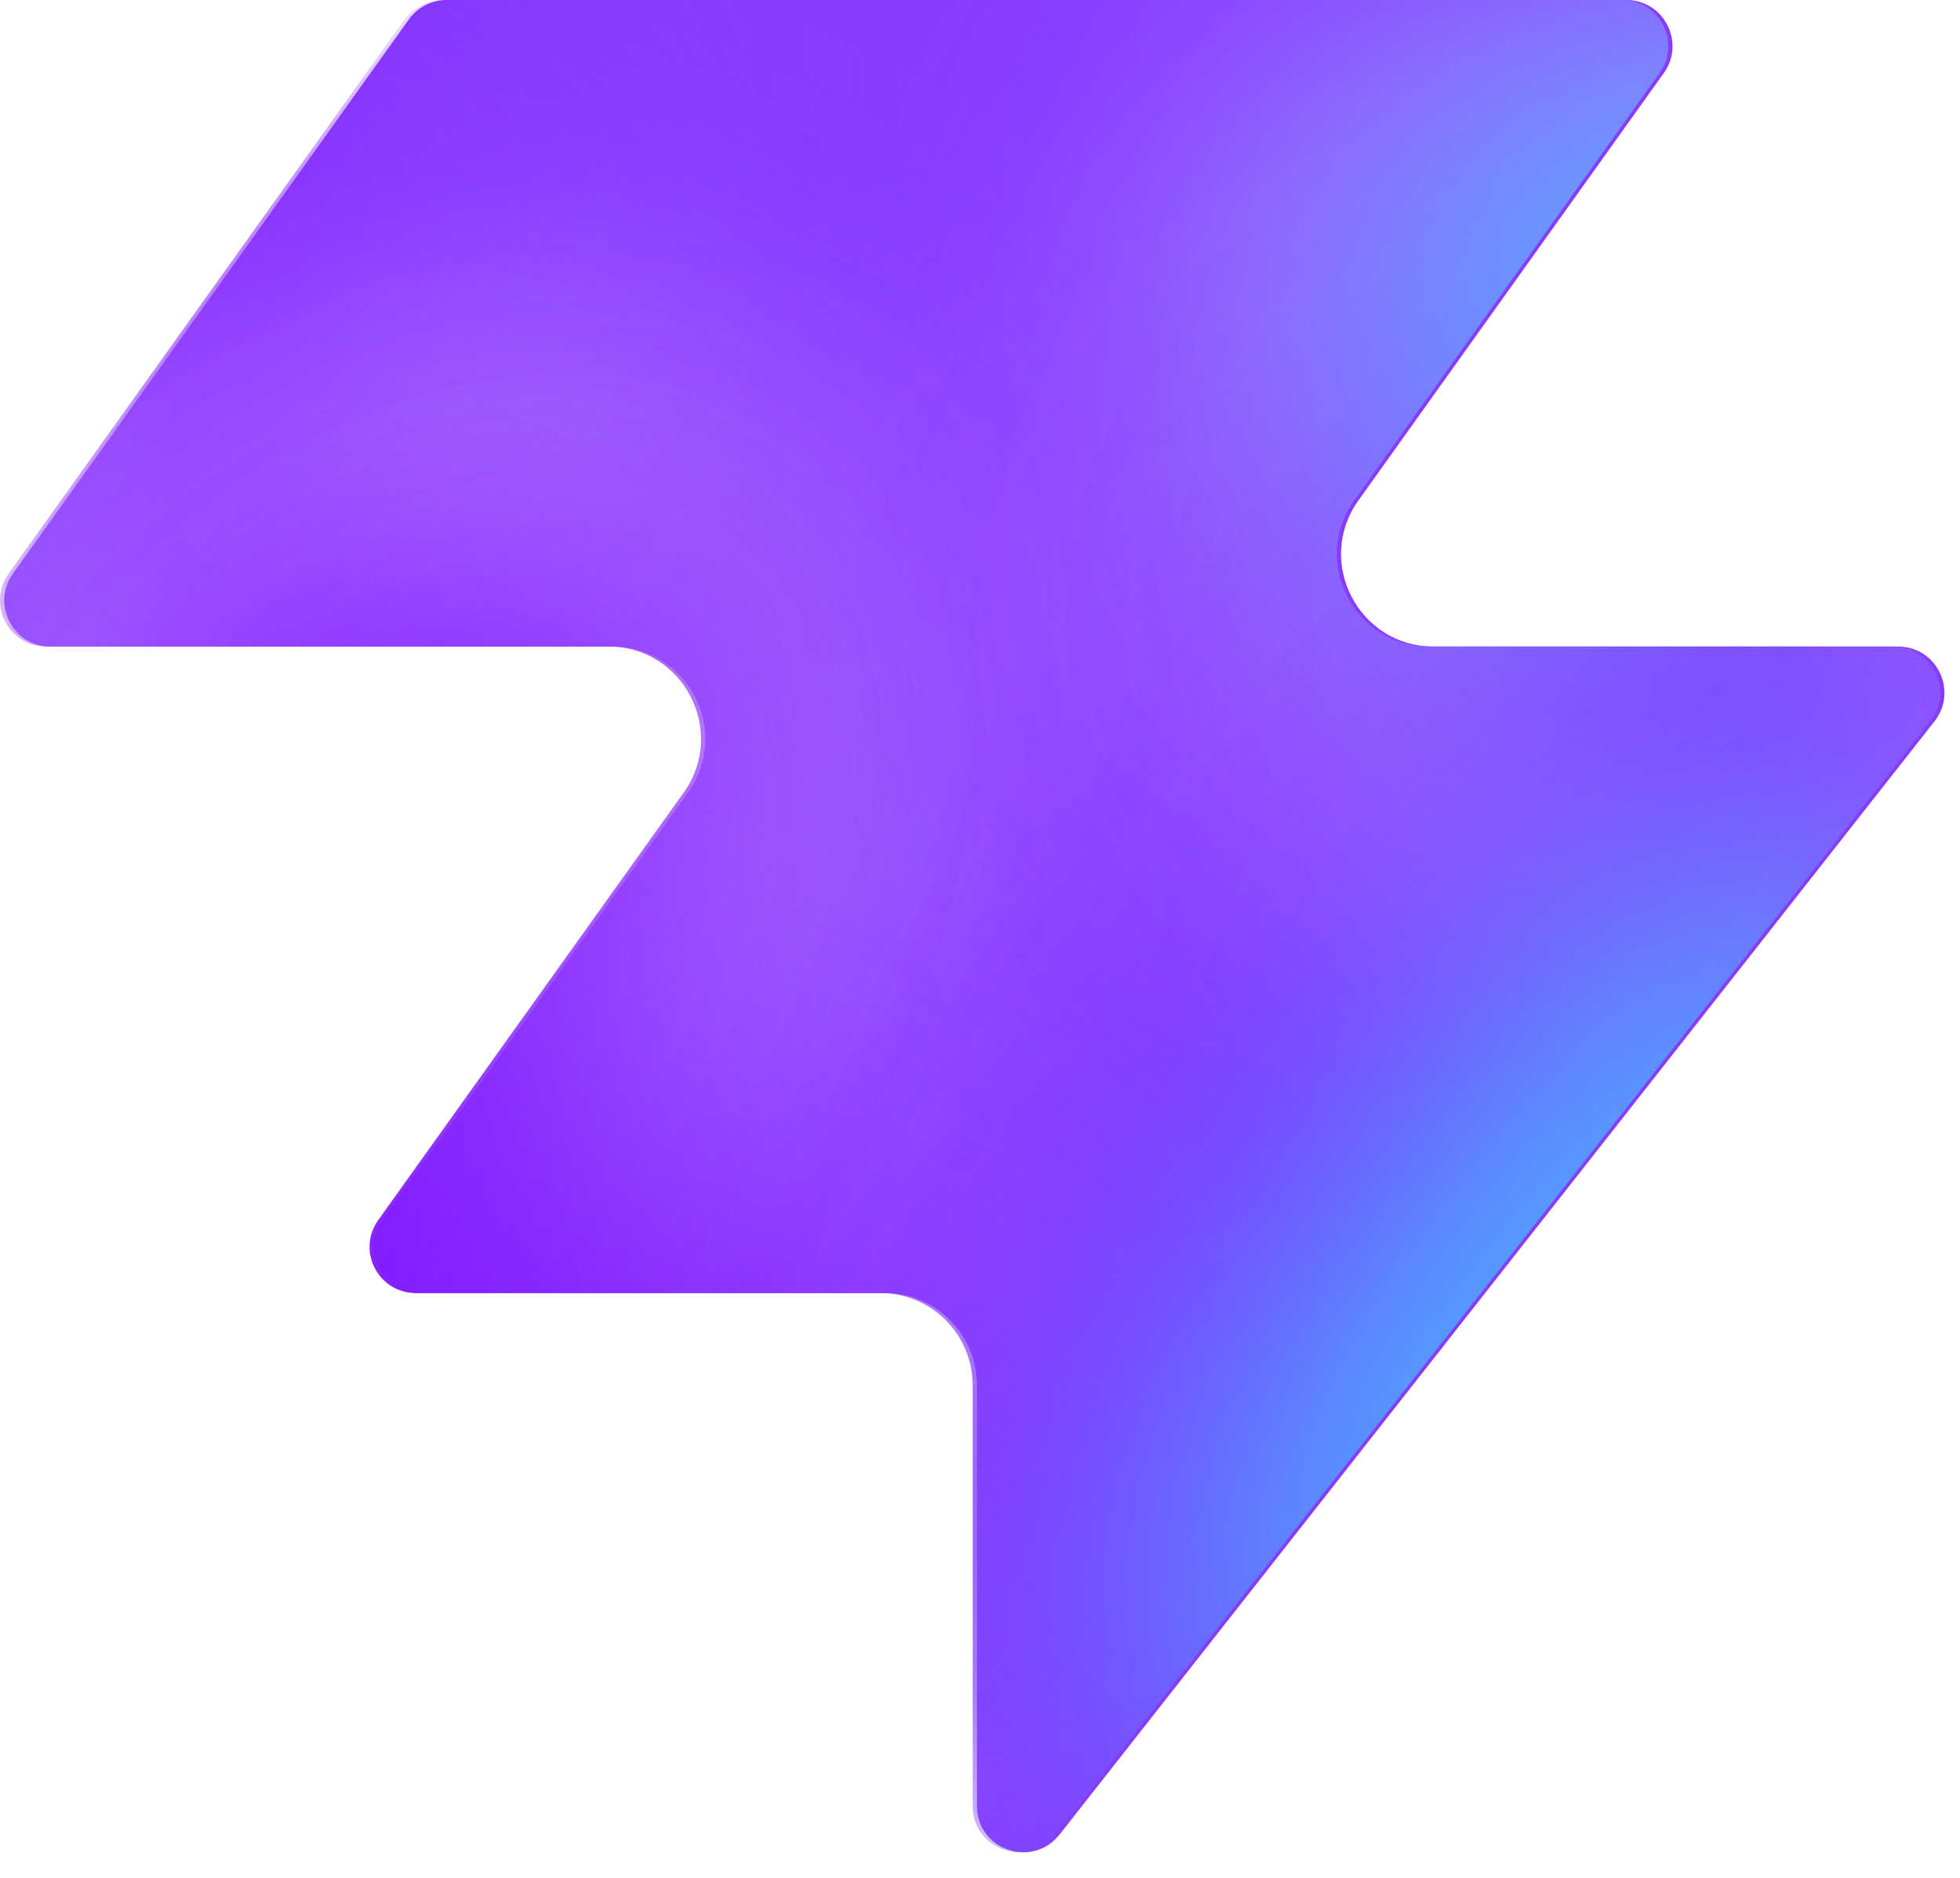
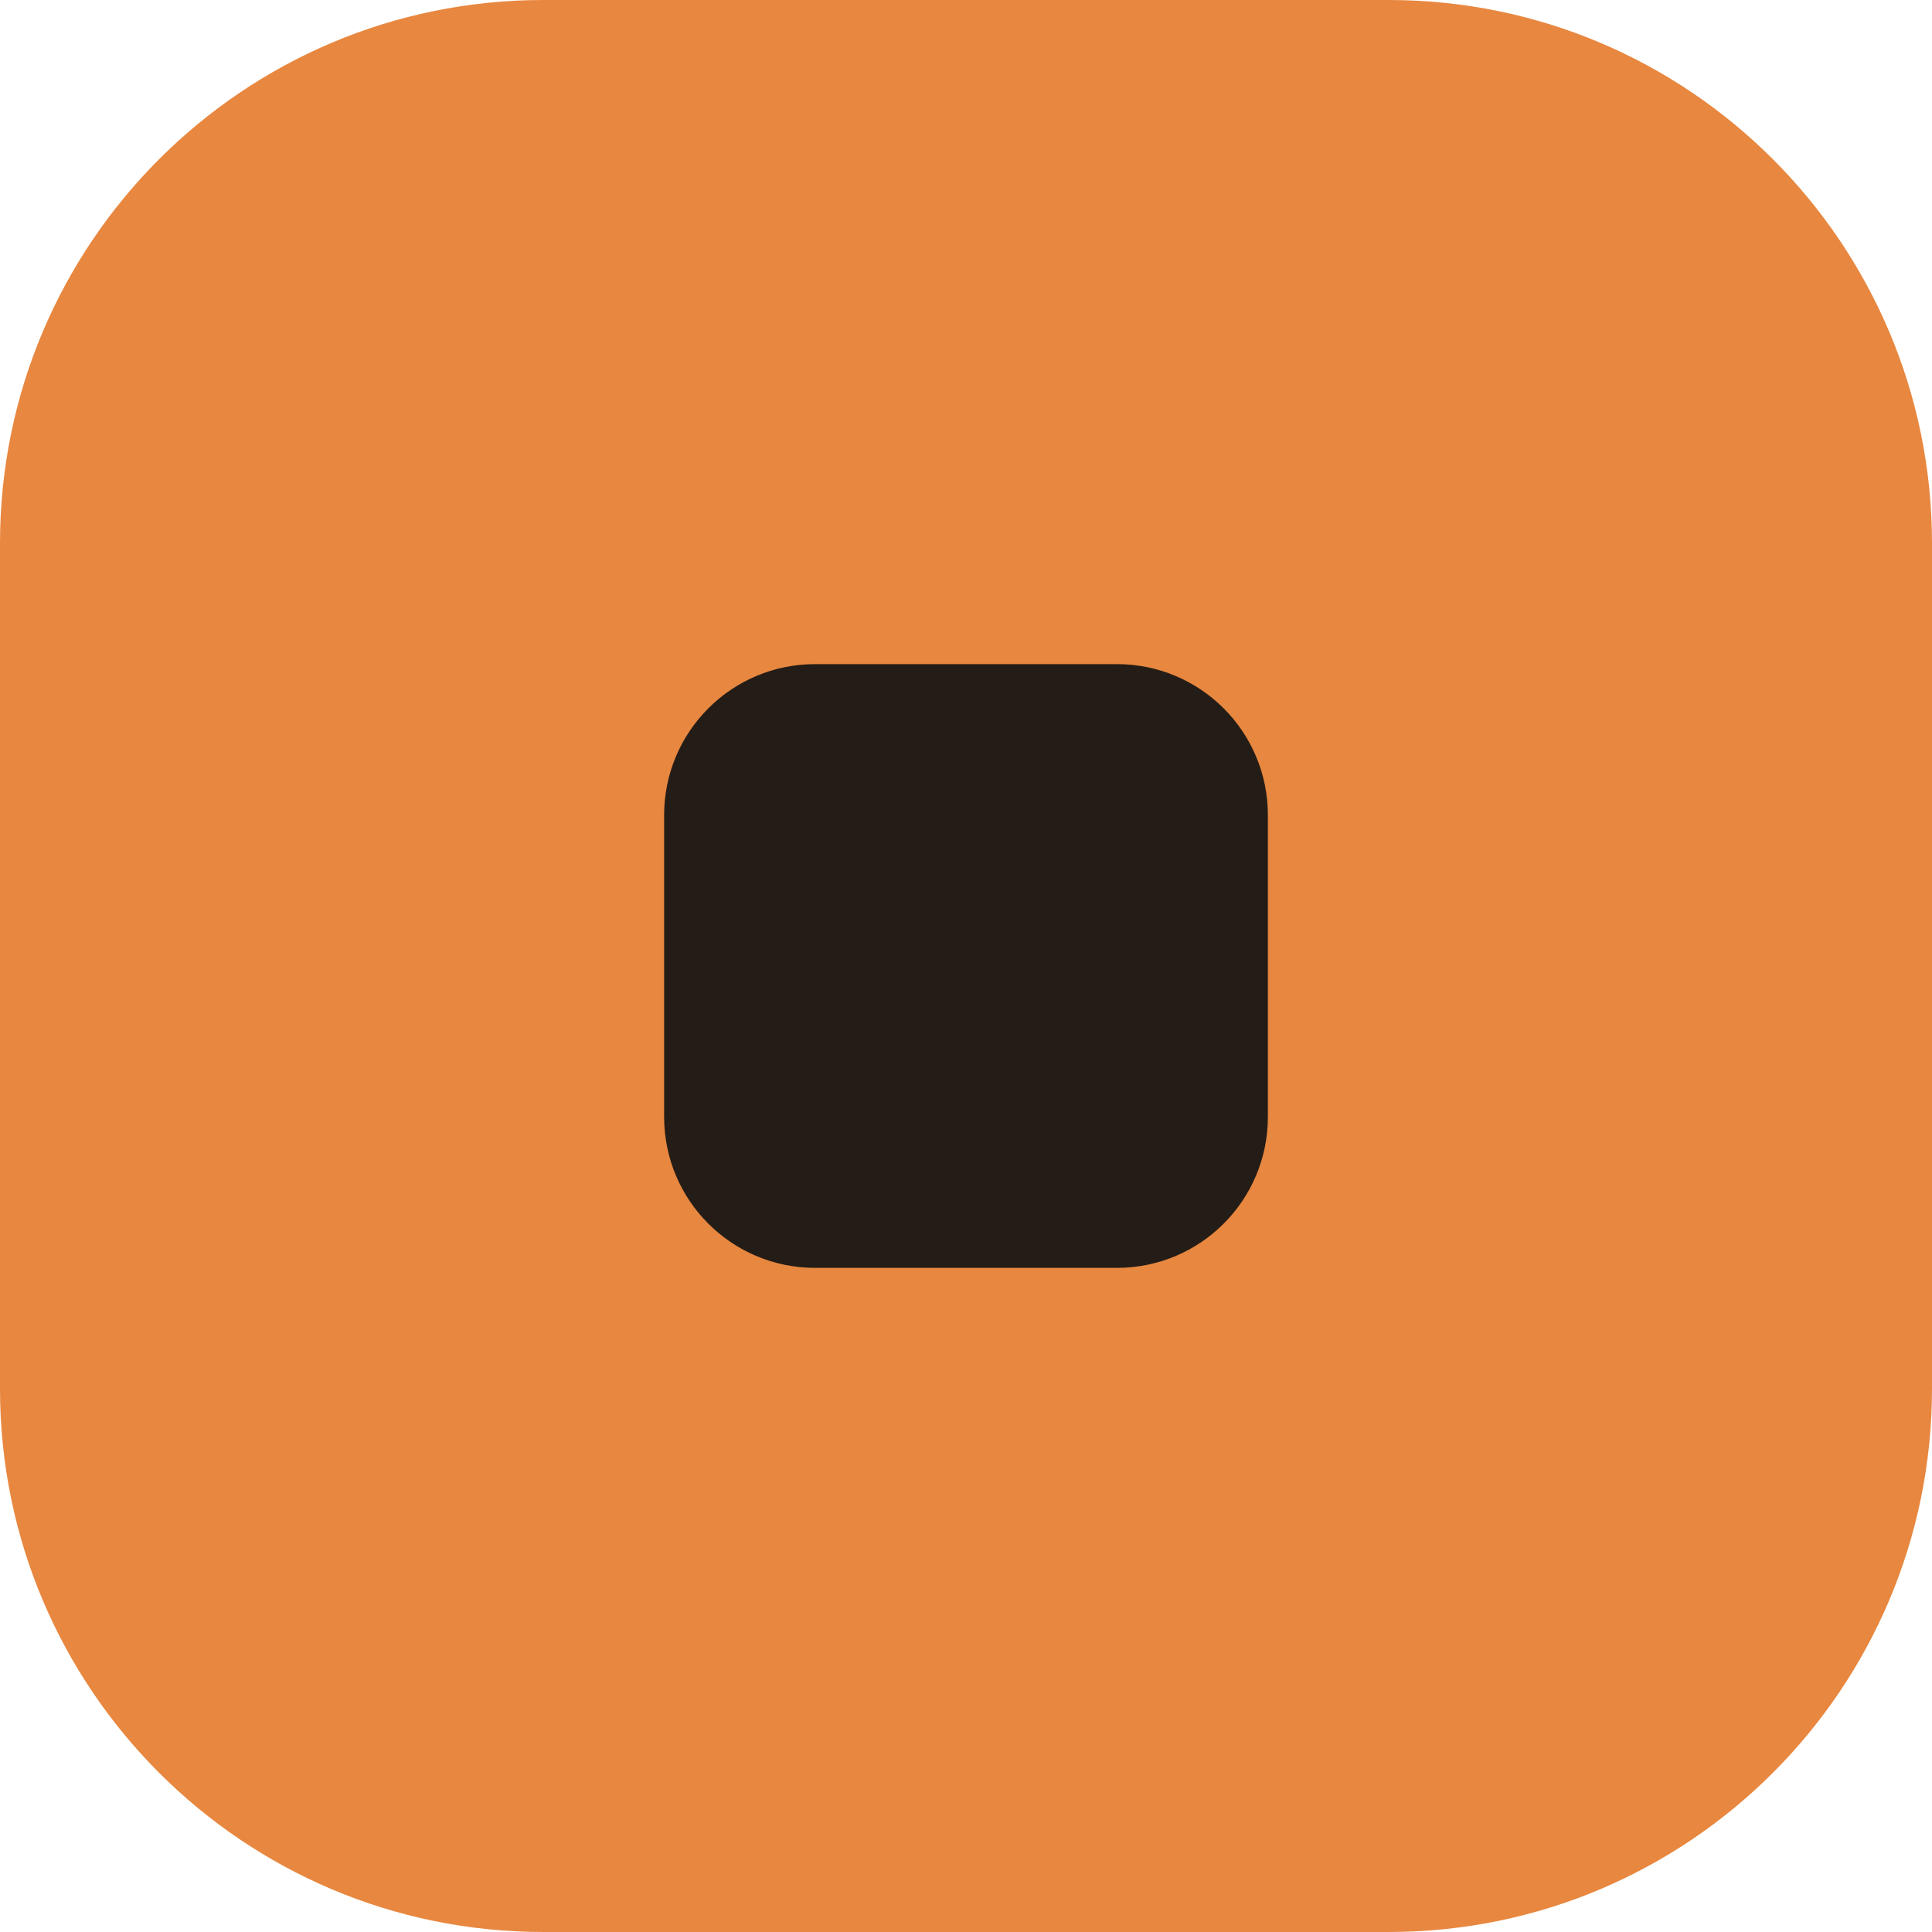
- <svg xmlns="http://www.w3.org/2000/svg" width="48" height="46" fill="none" viewBox="0 0 48 46">
-   <path fill="#863bff" d="M25.946 44.938c-.664.845-2.021.375-2.021-.698V33.937a2.26 2.26 0 0 0-2.262-2.262H10.287c-.92 0-1.456-1.04-.92-1.788l7.48-10.471c1.07-1.497 0-3.578-1.842-3.578H1.237c-.92 0-1.456-1.04-.92-1.788L10.013.474c.214-.297.556-.474.92-.474h28.894c.92 0 1.456 1.04.92 1.788l-7.48 10.471c-1.07 1.498 0 3.579 1.842 3.579h11.377c.943 0 1.473 1.088.89 1.83L25.947 44.94z" style="fill:#863bff;fill:color(display-p3 .525 .23 1);fill-opacity:1" />
-   <mask id="a" width="48" height="46" x="0" y="0" maskUnits="userSpaceOnUse" style="mask-type:alpha">
-     <path fill="#000" d="M25.842 44.938c-.664.844-2.021.375-2.021-.698V33.937a2.26 2.26 0 0 0-2.262-2.262H10.183c-.92 0-1.456-1.04-.92-1.788l7.48-10.471c1.07-1.498 0-3.579-1.842-3.579H1.133c-.92 0-1.456-1.04-.92-1.787L9.91.473c.214-.297.556-.474.92-.474h28.894c.92 0 1.456 1.04.92 1.788l-7.48 10.471c-1.07 1.498 0 3.578 1.842 3.578h11.377c.943 0 1.473 1.088.89 1.832L25.843 44.94z" style="fill:#000;fill-opacity:1" />
-   </mask>
-   <g mask="url(#a)">
-     <g filter="url(#b)">
-       <ellipse cx="5.508" cy="14.704" fill="#ede6ff" rx="5.508" ry="14.704" style="fill:#ede6ff;fill:color(display-p3 .927 .903 1);fill-opacity:1" transform="matrix(.00324 1 1 -.00324 -4.47 31.516)" />
-     </g>
-     <g filter="url(#c)">
-       <ellipse cx="10.399" cy="29.851" fill="#ede6ff" rx="10.399" ry="29.851" style="fill:#ede6ff;fill:color(display-p3 .927 .903 1);fill-opacity:1" transform="matrix(.00324 1 1 -.00324 -39.328 7.883)" />
-     </g>
-     <g filter="url(#d)">
-       <ellipse cx="5.508" cy="30.487" fill="#7e14ff" rx="5.508" ry="30.487" style="fill:#7e14ff;fill:color(display-p3 .492 .077 1);fill-opacity:1" transform="rotate(89.814 -25.913 -14.639)scale(1 -1)" />
-     </g>
-     <g filter="url(#e)">
-       <ellipse cx="5.508" cy="30.599" fill="#7e14ff" rx="5.508" ry="30.599" style="fill:#7e14ff;fill:color(display-p3 .492 .077 1);fill-opacity:1" transform="rotate(89.814 -32.644 -3.334)scale(1 -1)" />
-     </g>
-     <g filter="url(#f)">
-       <ellipse cx="5.508" cy="30.599" fill="#7e14ff" rx="5.508" ry="30.599" style="fill:#7e14ff;fill:color(display-p3 .492 .077 1);fill-opacity:1" transform="matrix(.00324 1 1 -.00324 -34.34 30.47)" />
-     </g>
-     <g filter="url(#g)">
-       <ellipse cx="14.072" cy="22.078" fill="#ede6ff" rx="14.072" ry="22.078" style="fill:#ede6ff;fill:color(display-p3 .927 .903 1);fill-opacity:1" transform="rotate(93.35 24.506 48.493)scale(-1 1)" />
-     </g>
-     <g filter="url(#h)">
-       <ellipse cx="3.47" cy="21.501" fill="#7e14ff" rx="3.47" ry="21.501" style="fill:#7e14ff;fill:color(display-p3 .492 .077 1);fill-opacity:1" transform="rotate(89.009 28.708 47.59)scale(-1 1)" />
-     </g>
-     <g filter="url(#i)">
-       <ellipse cx="3.47" cy="21.501" fill="#7e14ff" rx="3.47" ry="21.501" style="fill:#7e14ff;fill:color(display-p3 .492 .077 1);fill-opacity:1" transform="rotate(89.009 28.708 47.59)scale(-1 1)" />
-     </g>
-     <g filter="url(#j)">
-       <ellipse cx=".387" cy="8.972" fill="#7e14ff" rx="4.407" ry="29.108" style="fill:#7e14ff;fill:color(display-p3 .492 .077 1);fill-opacity:1" transform="rotate(39.51 .387 8.972)" />
-     </g>
-     <g filter="url(#k)">
-       <ellipse cx="47.523" cy="-6.092" fill="#7e14ff" rx="4.407" ry="29.108" style="fill:#7e14ff;fill:color(display-p3 .492 .077 1);fill-opacity:1" transform="rotate(37.892 47.523 -6.092)" />
-     </g>
-     <g filter="url(#l)">
-       <ellipse cx="41.412" cy="6.333" fill="#47bfff" rx="5.971" ry="9.665" style="fill:#47bfff;fill:color(display-p3 .28 .748 1);fill-opacity:1" transform="rotate(37.892 41.412 6.333)" />
-     </g>
-     <g filter="url(#m)">
-       <ellipse cx="-1.879" cy="38.332" fill="#7e14ff" rx="4.407" ry="29.108" style="fill:#7e14ff;fill:color(display-p3 .492 .077 1);fill-opacity:1" transform="rotate(37.892 -1.88 38.332)" />
-     </g>
-     <g filter="url(#n)">
-       <ellipse cx="-1.879" cy="38.332" fill="#7e14ff" rx="4.407" ry="29.108" style="fill:#7e14ff;fill:color(display-p3 .492 .077 1);fill-opacity:1" transform="rotate(37.892 -1.88 38.332)" />
-     </g>
-     <g filter="url(#o)">
-       <ellipse cx="35.651" cy="29.907" fill="#7e14ff" rx="4.407" ry="29.108" style="fill:#7e14ff;fill:color(display-p3 .492 .077 1);fill-opacity:1" transform="rotate(37.892 35.651 29.907)" />
-     </g>
-     <g filter="url(#p)">
-       <ellipse cx="38.418" cy="32.4" fill="#47bfff" rx="5.971" ry="15.297" style="fill:#47bfff;fill:color(display-p3 .28 .748 1);fill-opacity:1" transform="rotate(37.892 38.418 32.4)" />
-     </g>
-   </g>
-   <defs>
-     <filter id="b" width="60.045" height="41.654" x="-19.77" y="16.149" color-interpolation-filters="sRGB" filterUnits="userSpaceOnUse">
-       <feFlood flood-opacity="0" result="BackgroundImageFix" />
-       <feBlend in="SourceGraphic" in2="BackgroundImageFix" result="shape" />
-       <feGaussianBlur result="effect1_foregroundBlur_2002_17158" stdDeviation="7.659" />
-     </filter>
-     <filter id="c" width="90.34" height="51.437" x="-54.613" y="-7.533" color-interpolation-filters="sRGB" filterUnits="userSpaceOnUse">
-       <feFlood flood-opacity="0" result="BackgroundImageFix" />
-       <feBlend in="SourceGraphic" in2="BackgroundImageFix" result="shape" />
-       <feGaussianBlur result="effect1_foregroundBlur_2002_17158" stdDeviation="7.659" />
-     </filter>
-     <filter id="d" width="79.355" height="29.4" x="-49.64" y="2.03" color-interpolation-filters="sRGB" filterUnits="userSpaceOnUse">
-       <feFlood flood-opacity="0" result="BackgroundImageFix" />
-       <feBlend in="SourceGraphic" in2="BackgroundImageFix" result="shape" />
-       <feGaussianBlur result="effect1_foregroundBlur_2002_17158" stdDeviation="4.596" />
-     </filter>
-     <filter id="e" width="79.579" height="29.4" x="-45.045" y="20.029" color-interpolation-filters="sRGB" filterUnits="userSpaceOnUse">
-       <feFlood flood-opacity="0" result="BackgroundImageFix" />
-       <feBlend in="SourceGraphic" in2="BackgroundImageFix" result="shape" />
-       <feGaussianBlur result="effect1_foregroundBlur_2002_17158" stdDeviation="4.596" />
-     </filter>
-     <filter id="f" width="79.579" height="29.4" x="-43.513" y="21.178" color-interpolation-filters="sRGB" filterUnits="userSpaceOnUse">
-       <feFlood flood-opacity="0" result="BackgroundImageFix" />
-       <feBlend in="SourceGraphic" in2="BackgroundImageFix" result="shape" />
-       <feGaussianBlur result="effect1_foregroundBlur_2002_17158" stdDeviation="4.596" />
-     </filter>
-     <filter id="g" width="74.749" height="58.852" x="15.756" y="-17.901" color-interpolation-filters="sRGB" filterUnits="userSpaceOnUse">
-       <feFlood flood-opacity="0" result="BackgroundImageFix" />
-       <feBlend in="SourceGraphic" in2="BackgroundImageFix" result="shape" />
-       <feGaussianBlur result="effect1_foregroundBlur_2002_17158" stdDeviation="7.659" />
-     </filter>
-     <filter id="h" width="61.377" height="25.362" x="23.548" y="2.284" color-interpolation-filters="sRGB" filterUnits="userSpaceOnUse">
-       <feFlood flood-opacity="0" result="BackgroundImageFix" />
-       <feBlend in="SourceGraphic" in2="BackgroundImageFix" result="shape" />
-       <feGaussianBlur result="effect1_foregroundBlur_2002_17158" stdDeviation="4.596" />
-     </filter>
-     <filter id="i" width="61.377" height="25.362" x="23.548" y="2.284" color-interpolation-filters="sRGB" filterUnits="userSpaceOnUse">
-       <feFlood flood-opacity="0" result="BackgroundImageFix" />
-       <feBlend in="SourceGraphic" in2="BackgroundImageFix" result="shape" />
-       <feGaussianBlur result="effect1_foregroundBlur_2002_17158" stdDeviation="4.596" />
-     </filter>
-     <filter id="j" width="56.045" height="63.649" x="-27.636" y="-22.853" color-interpolation-filters="sRGB" filterUnits="userSpaceOnUse">
-       <feFlood flood-opacity="0" result="BackgroundImageFix" />
-       <feBlend in="SourceGraphic" in2="BackgroundImageFix" result="shape" />
-       <feGaussianBlur result="effect1_foregroundBlur_2002_17158" stdDeviation="4.596" />
-     </filter>
-     <filter id="k" width="54.814" height="64.646" x="20.116" y="-38.415" color-interpolation-filters="sRGB" filterUnits="userSpaceOnUse">
-       <feFlood flood-opacity="0" result="BackgroundImageFix" />
-       <feBlend in="SourceGraphic" in2="BackgroundImageFix" result="shape" />
-       <feGaussianBlur result="effect1_foregroundBlur_2002_17158" stdDeviation="4.596" />
-     </filter>
-     <filter id="l" width="33.541" height="35.313" x="24.641" y="-11.323" color-interpolation-filters="sRGB" filterUnits="userSpaceOnUse">
-       <feFlood flood-opacity="0" result="BackgroundImageFix" />
-       <feBlend in="SourceGraphic" in2="BackgroundImageFix" result="shape" />
-       <feGaussianBlur result="effect1_foregroundBlur_2002_17158" stdDeviation="4.596" />
-     </filter>
-     <filter id="m" width="54.814" height="64.646" x="-29.286" y="6.009" color-interpolation-filters="sRGB" filterUnits="userSpaceOnUse">
-       <feFlood flood-opacity="0" result="BackgroundImageFix" />
-       <feBlend in="SourceGraphic" in2="BackgroundImageFix" result="shape" />
-       <feGaussianBlur result="effect1_foregroundBlur_2002_17158" stdDeviation="4.596" />
-     </filter>
-     <filter id="n" width="54.814" height="64.646" x="-29.286" y="6.009" color-interpolation-filters="sRGB" filterUnits="userSpaceOnUse">
-       <feFlood flood-opacity="0" result="BackgroundImageFix" />
-       <feBlend in="SourceGraphic" in2="BackgroundImageFix" result="shape" />
-       <feGaussianBlur result="effect1_foregroundBlur_2002_17158" stdDeviation="4.596" />
-     </filter>
-     <filter id="o" width="54.814" height="64.646" x="8.244" y="-2.416" color-interpolation-filters="sRGB" filterUnits="userSpaceOnUse">
-       <feFlood flood-opacity="0" result="BackgroundImageFix" />
-       <feBlend in="SourceGraphic" in2="BackgroundImageFix" result="shape" />
-       <feGaussianBlur result="effect1_foregroundBlur_2002_17158" stdDeviation="4.596" />
-     </filter>
-     <filter id="p" width="39.409" height="43.623" x="18.713" y="10.588" color-interpolation-filters="sRGB" filterUnits="userSpaceOnUse">
-       <feFlood flood-opacity="0" result="BackgroundImageFix" />
-       <feBlend in="SourceGraphic" in2="BackgroundImageFix" result="shape" />
-       <feGaussianBlur result="effect1_foregroundBlur_2002_17158" stdDeviation="4.596" />
-     </filter>
-   </defs>
+ <svg xmlns="http://www.w3.org/2000/svg" viewBox="0 0 32 32" width="32" height="32">
+   <rect width="32" height="32" rx="9" fill="#e8873f" />
+   <rect x="11" y="11" width="10" height="10" rx="2.5" fill="#241d17" />
</svg>
